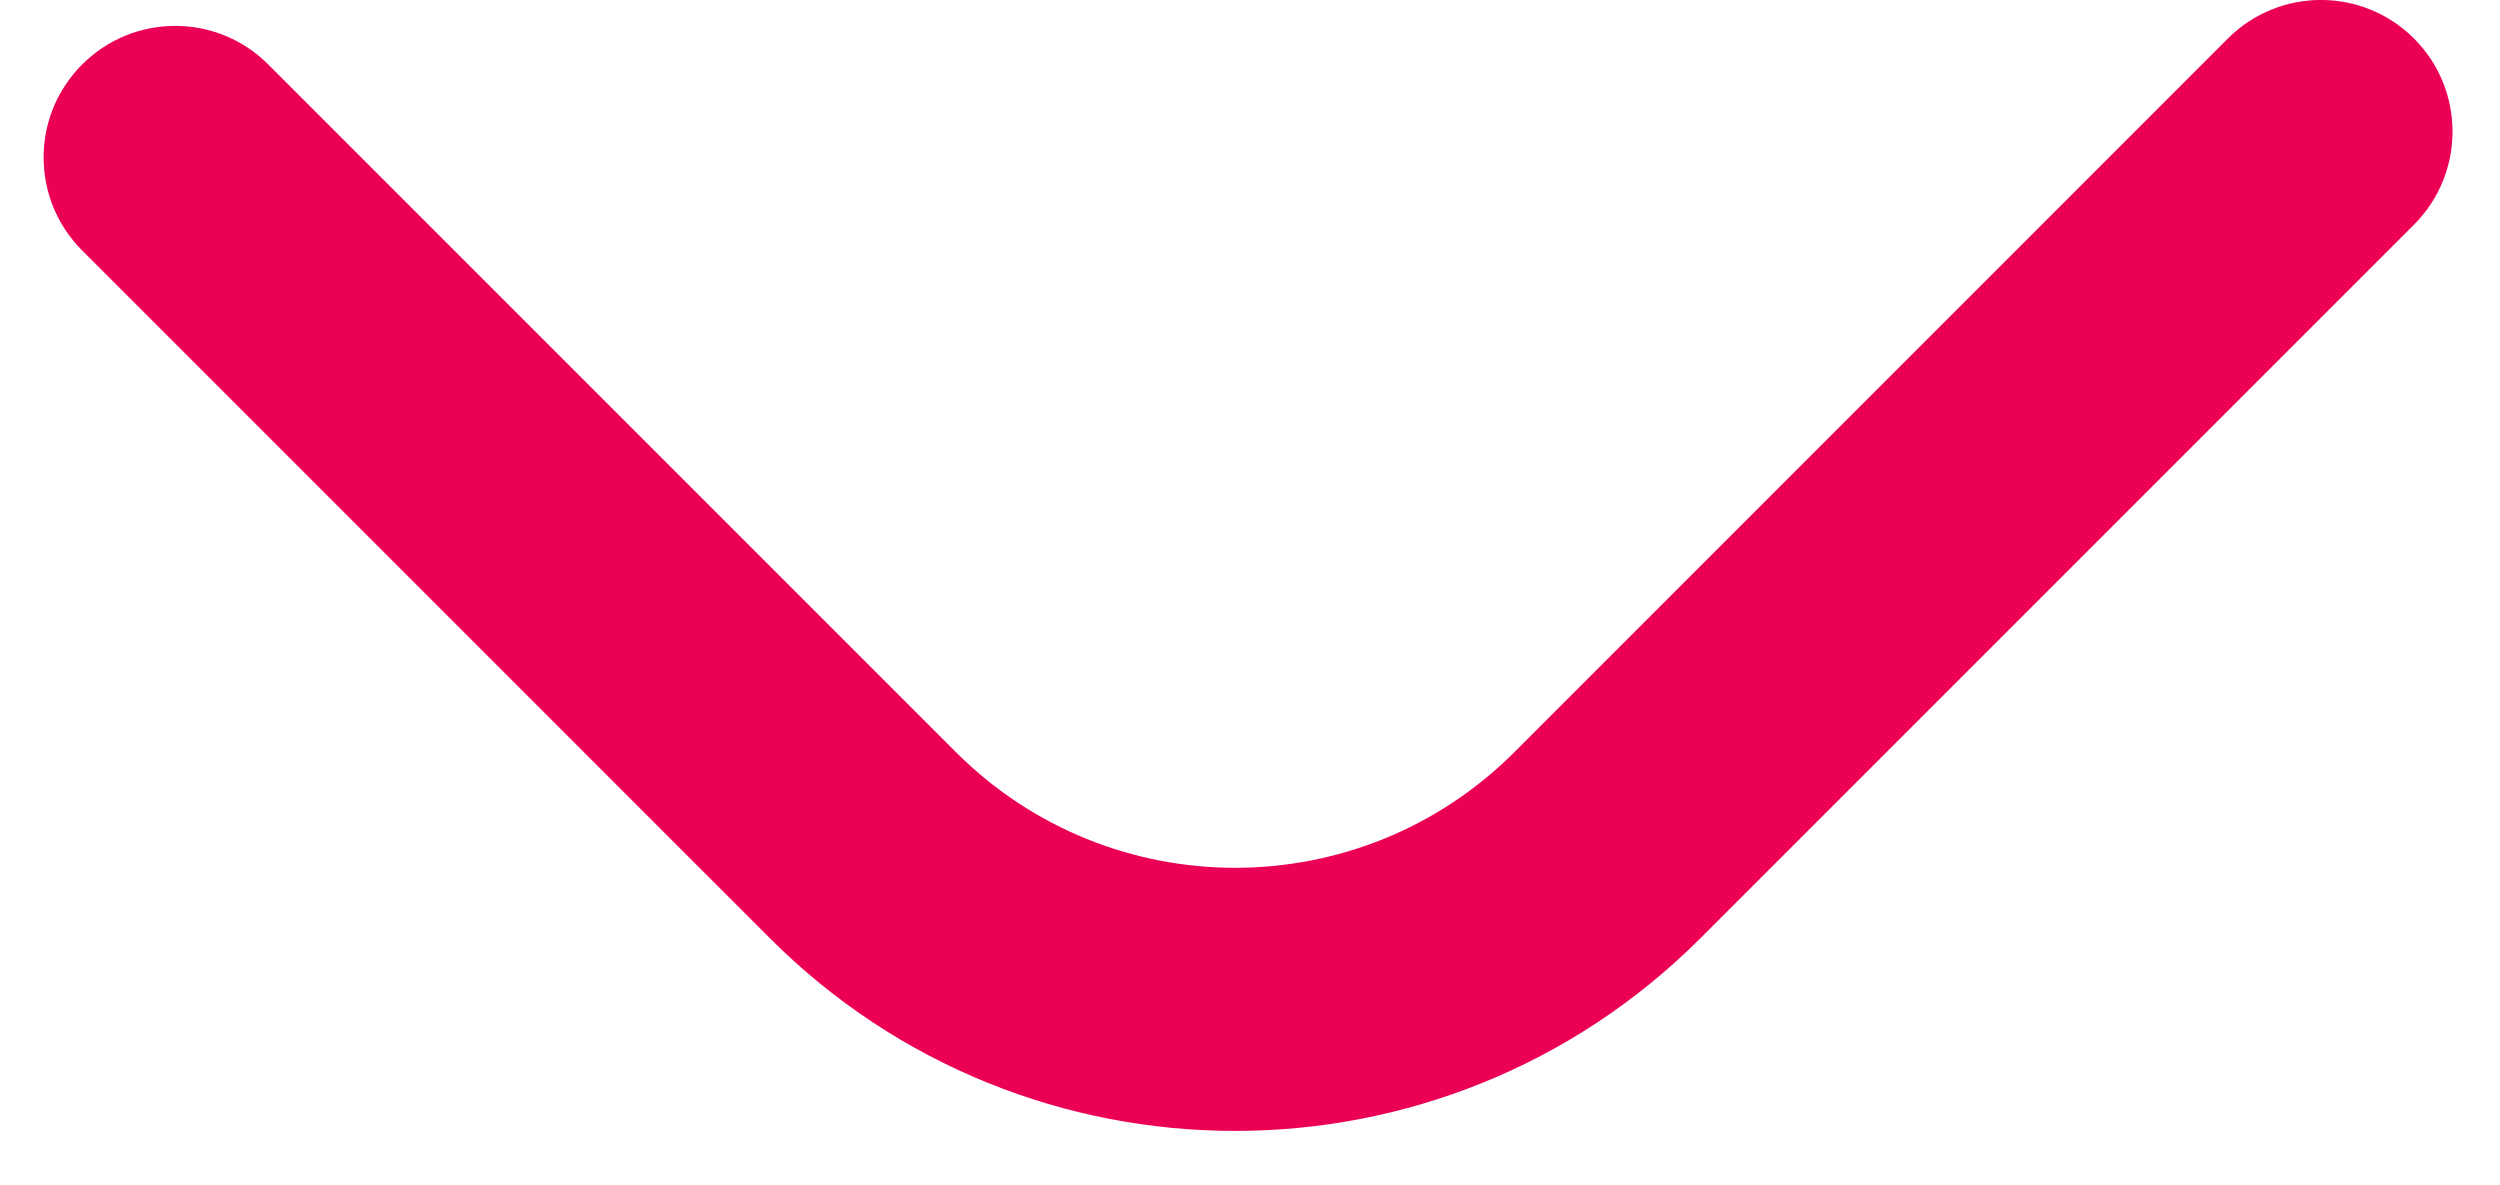
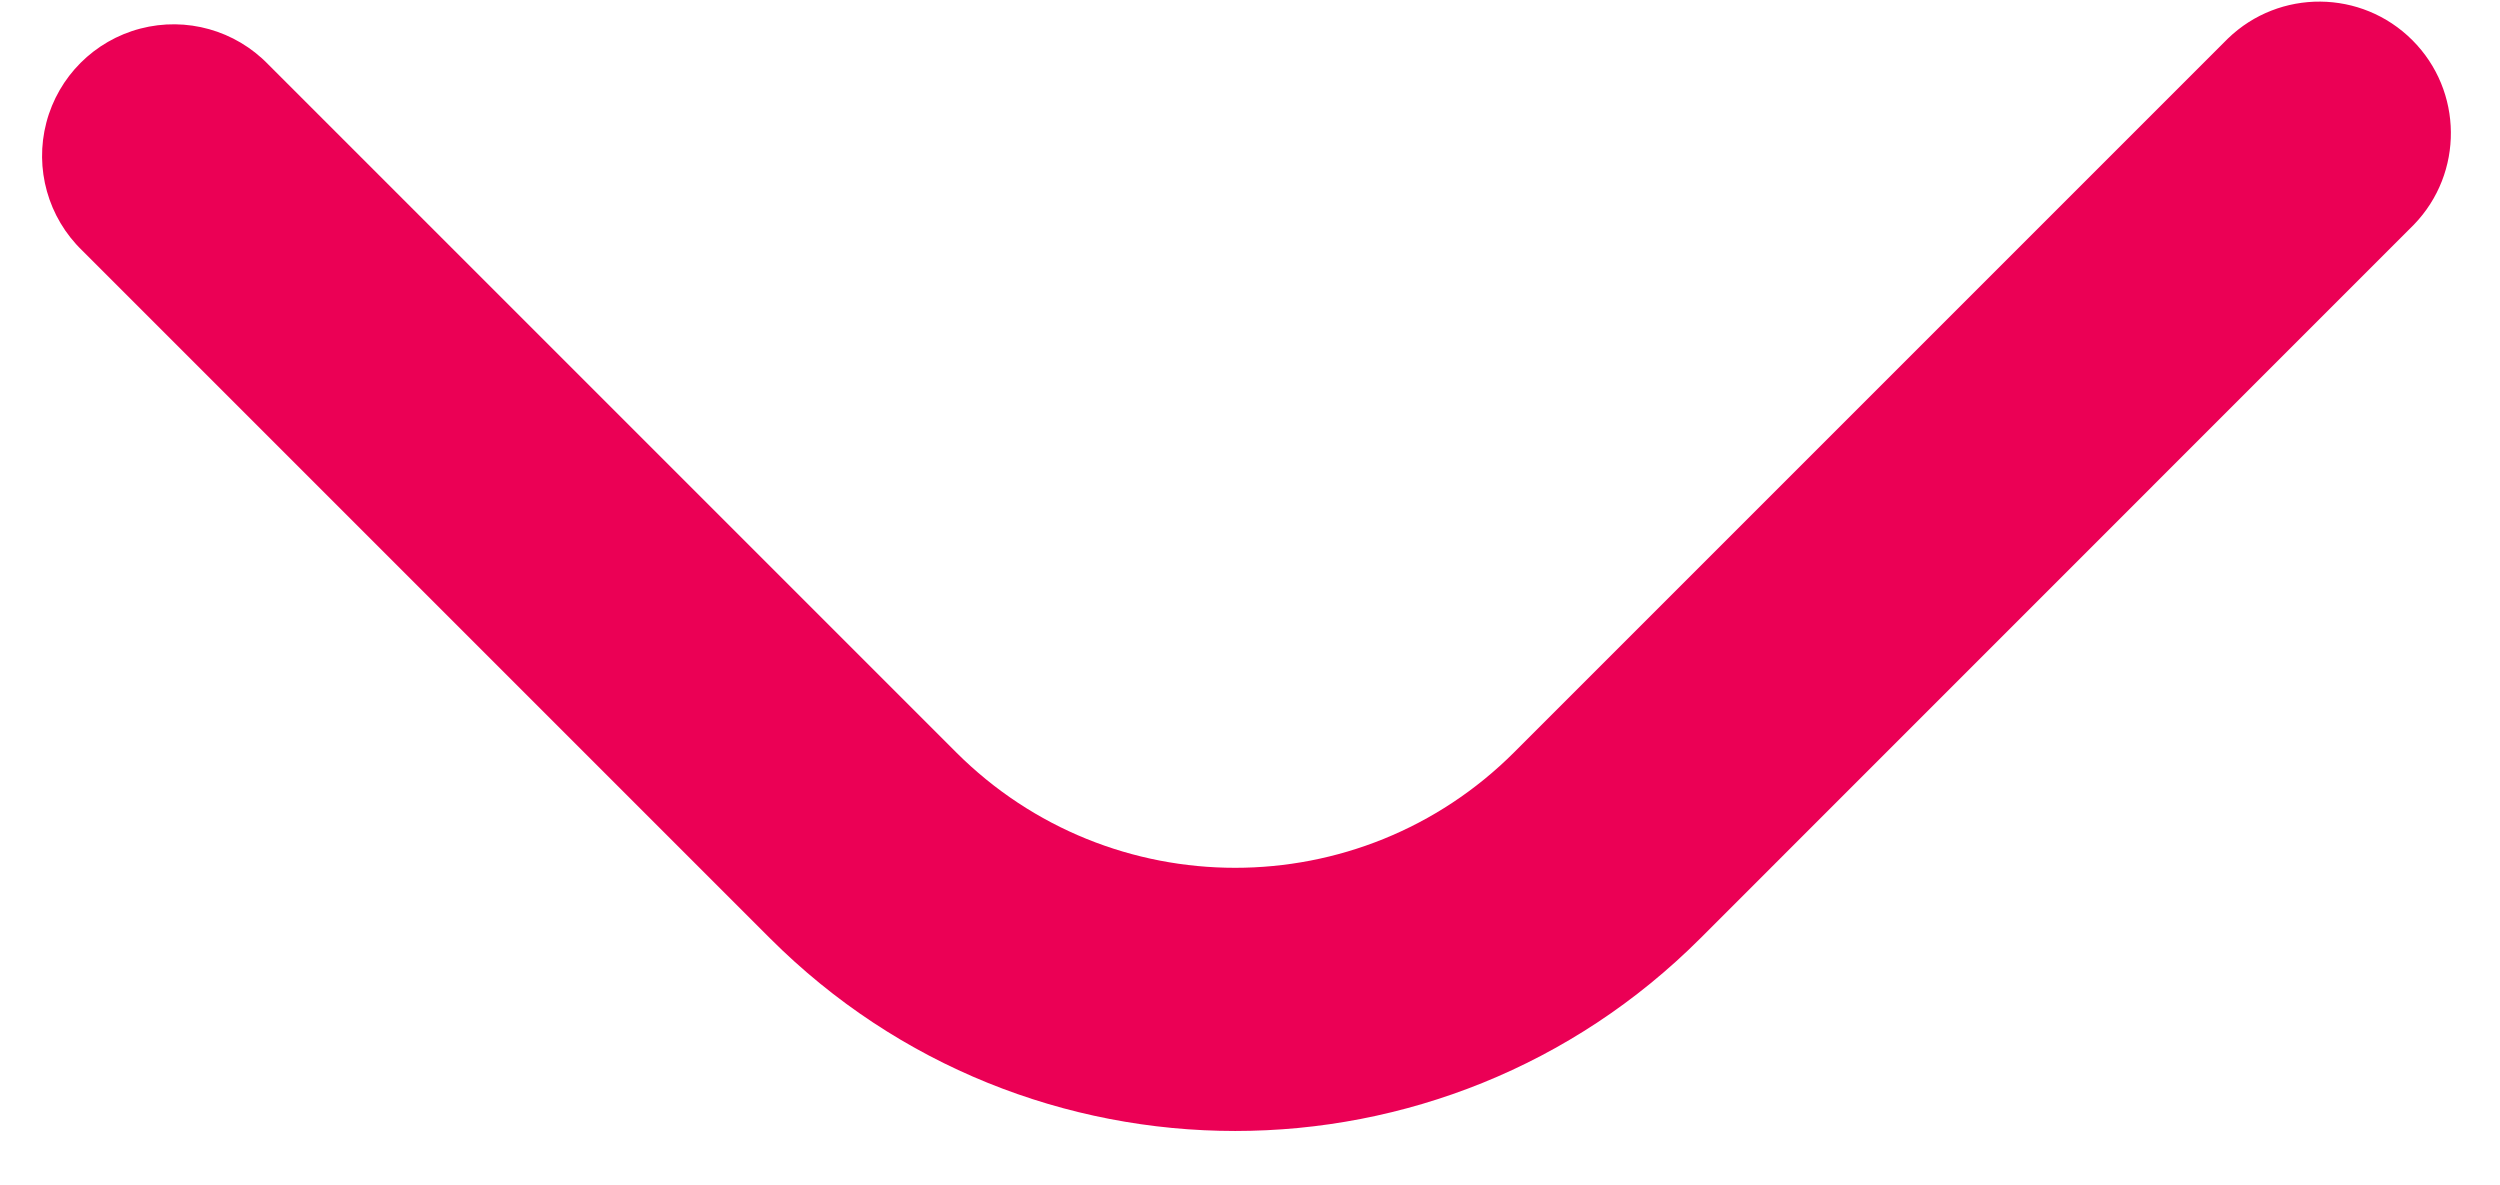
- <svg xmlns="http://www.w3.org/2000/svg" width="19px" height="9px" viewBox="0 0 19 9" version="1.1">
-   <defs />
-   <g id="Menu-et-rubriques" stroke="none" stroke-width="1" fill="none" fill-rule="evenodd">
-     <g id="PassCulture-search-filter" transform="translate(-256, -293)">
-       <g id="FILTER-drawer" transform="translate(12, 76)">
-         <g id="Filter-group-Copy" transform="translate(11.06877, 151)">
-           <g id="BLOCKS/filter-dropdown-red" transform="translate(52.43881, 51)">
-             <g id="filter-dropdown">
-               <g id="ICONS/dropdown-disclosure-down" transform="translate(177.8241, 6)">
-                 <rect id="Background" x="0" y="0" width="24" height="24" />
-                 <rect id="crop" x="0" y="0" width="24" height="24" />
-                 <path d="M3.293,10.904 C2.902,10.513 2.902,9.88 3.293,9.49 C3.683,9.099 4.317,9.099 4.707,9.49 L9.934,14.717 C11.106,15.888 13.005,15.888 14.177,14.717 L19.6,9.293 C19.991,8.902 20.624,8.902 21.015,9.293 C21.405,9.683 21.405,10.317 21.015,10.707 L15.591,16.131 C13.638,18.083 10.472,18.083 8.52,16.131 L3.293,10.904 Z" id="Line" fill="#EB0055" fill-rule="nonzero" />
-               </g>
-             </g>
-           </g>
-         </g>
-       </g>
-     </g>
+ <svg xmlns="http://www.w3.org/2000/svg" width="19" height="9" viewBox="0 0 19 9">
+   <g fill="none" fill-rule="evenodd">
+     <path d="M-2.668-9h24v24h-24z" />
+     <path d="M-2.668-9h24v24h-24z" />
+     <path d="M.625 1.904A1 1 0 112.039.49l5.227 5.227a3 3 0 004.242 0L16.932.293a1 1 0 011.414 1.414l-5.423 5.424a5 5 0 01-7.071 0L.625 1.904z" fill="#EB0055" fill-rule="nonzero" />
  </g>
</svg>
